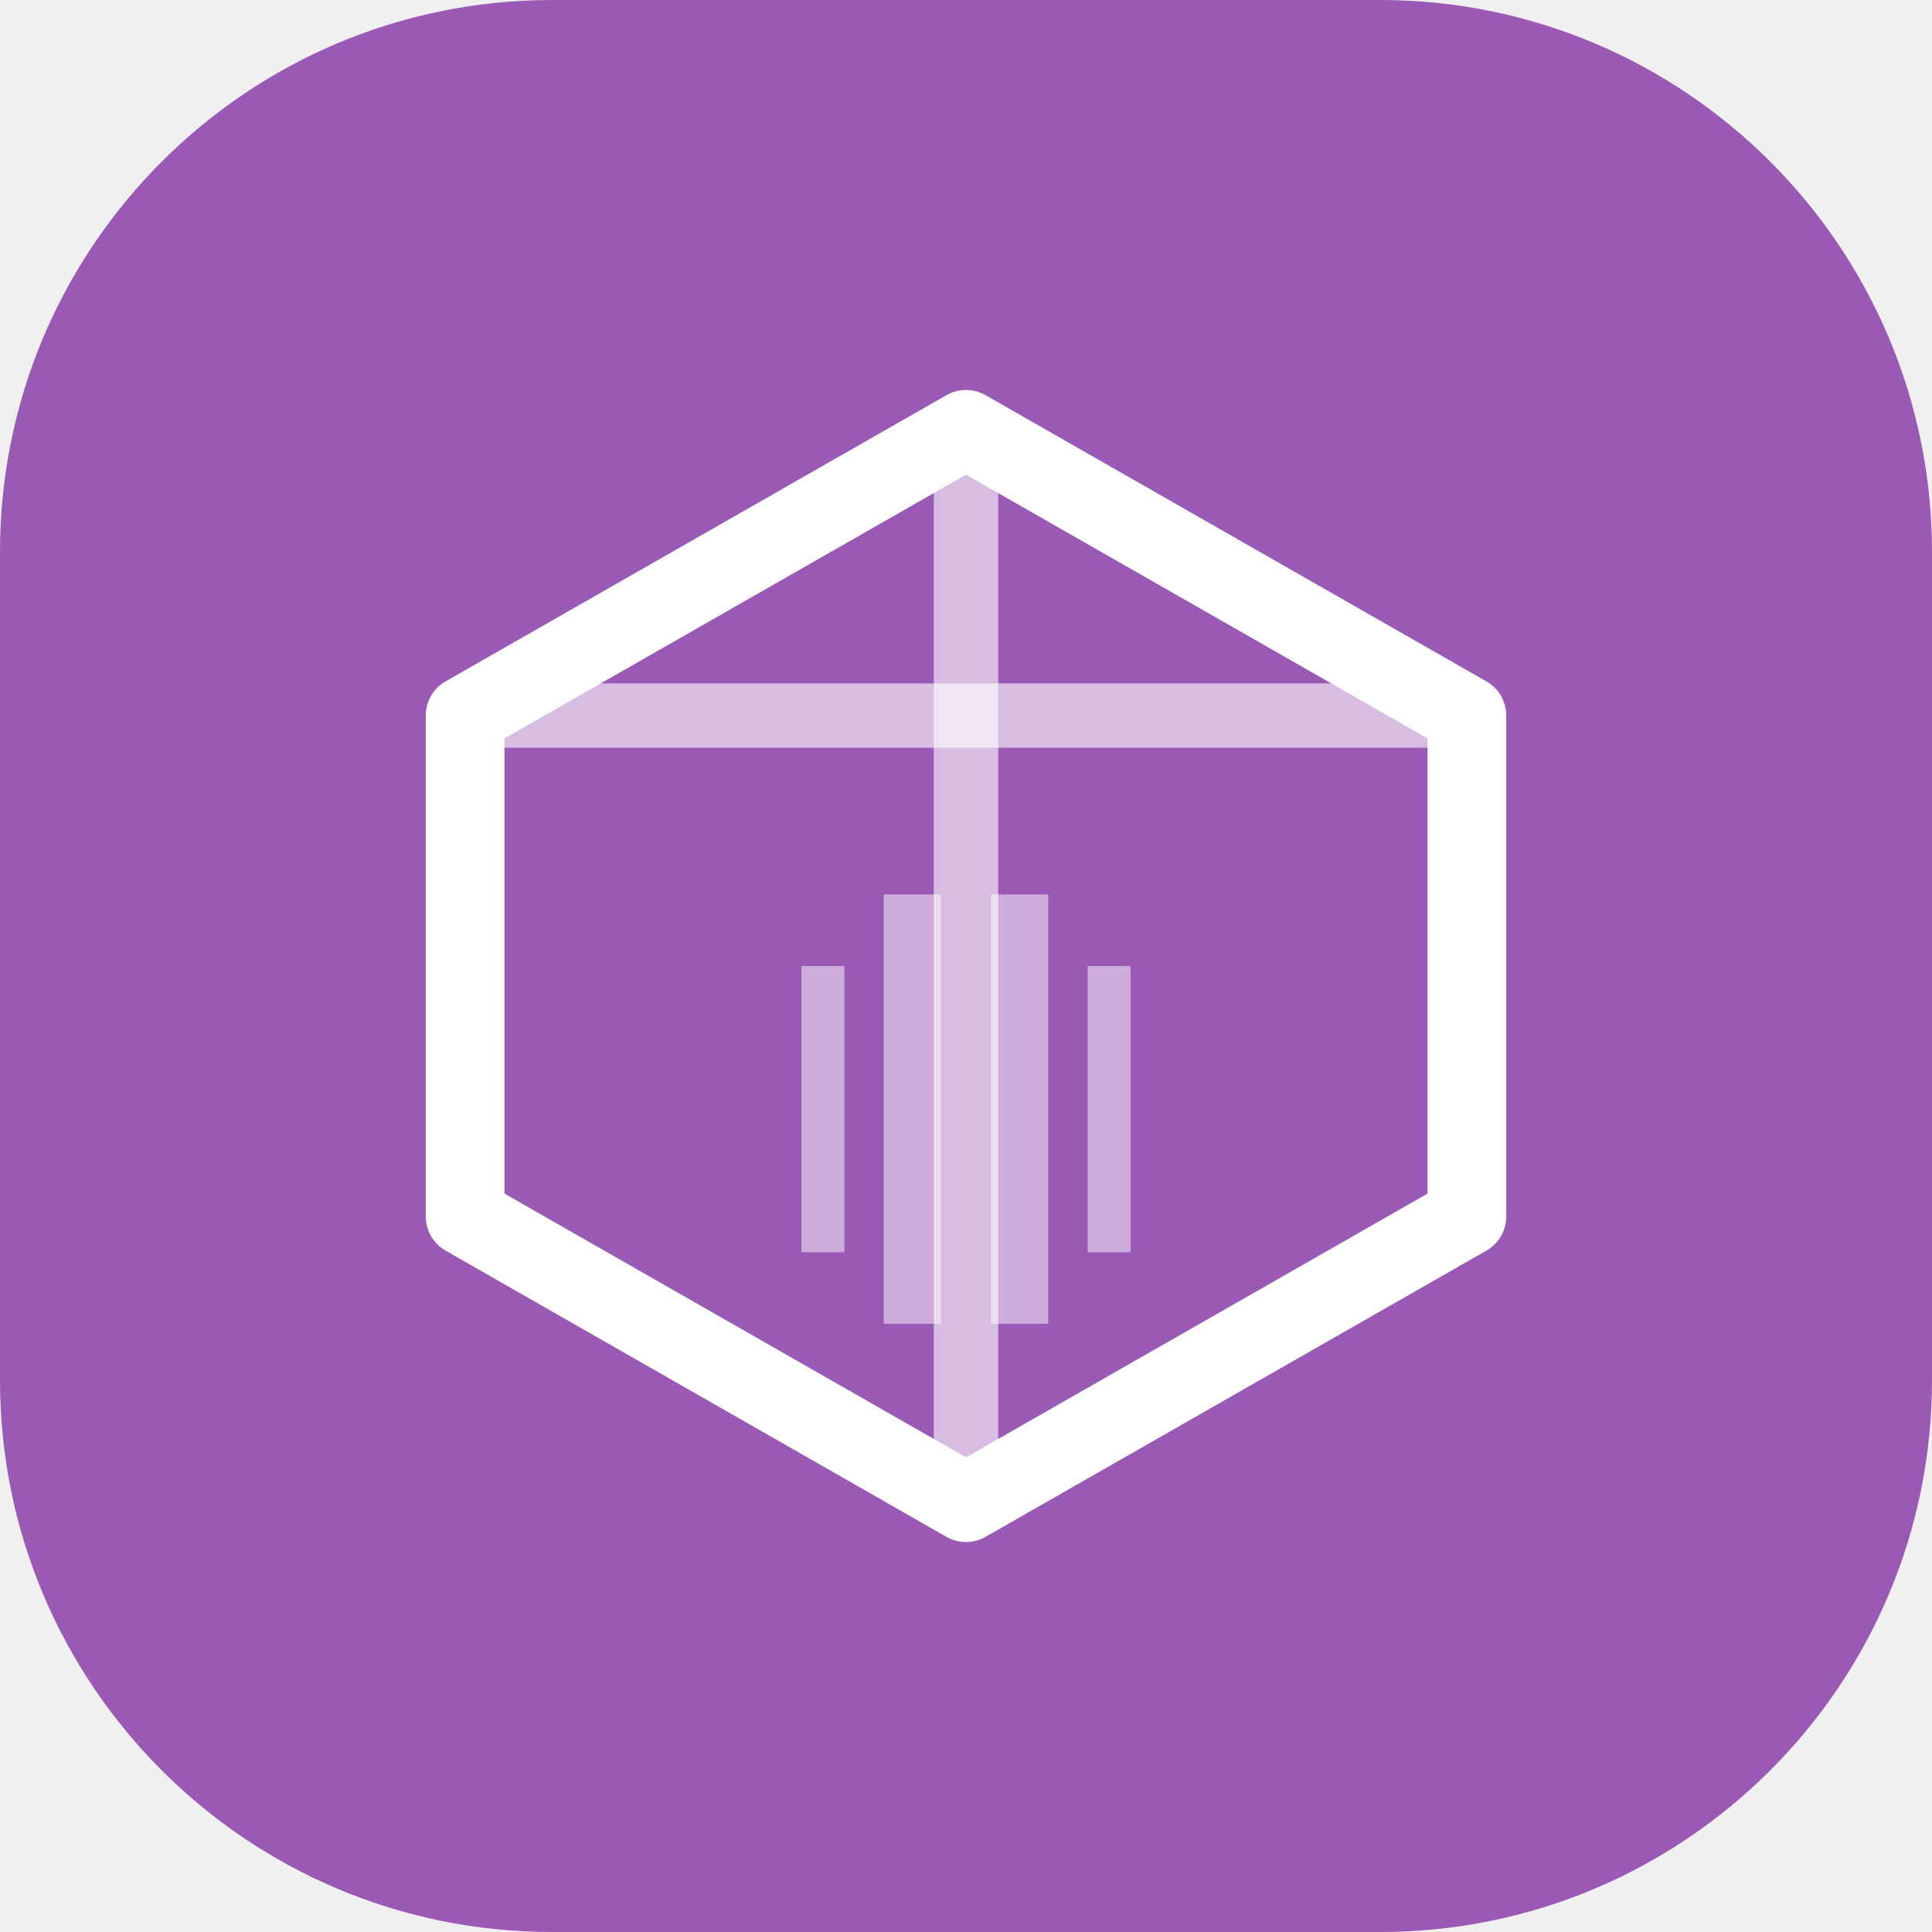
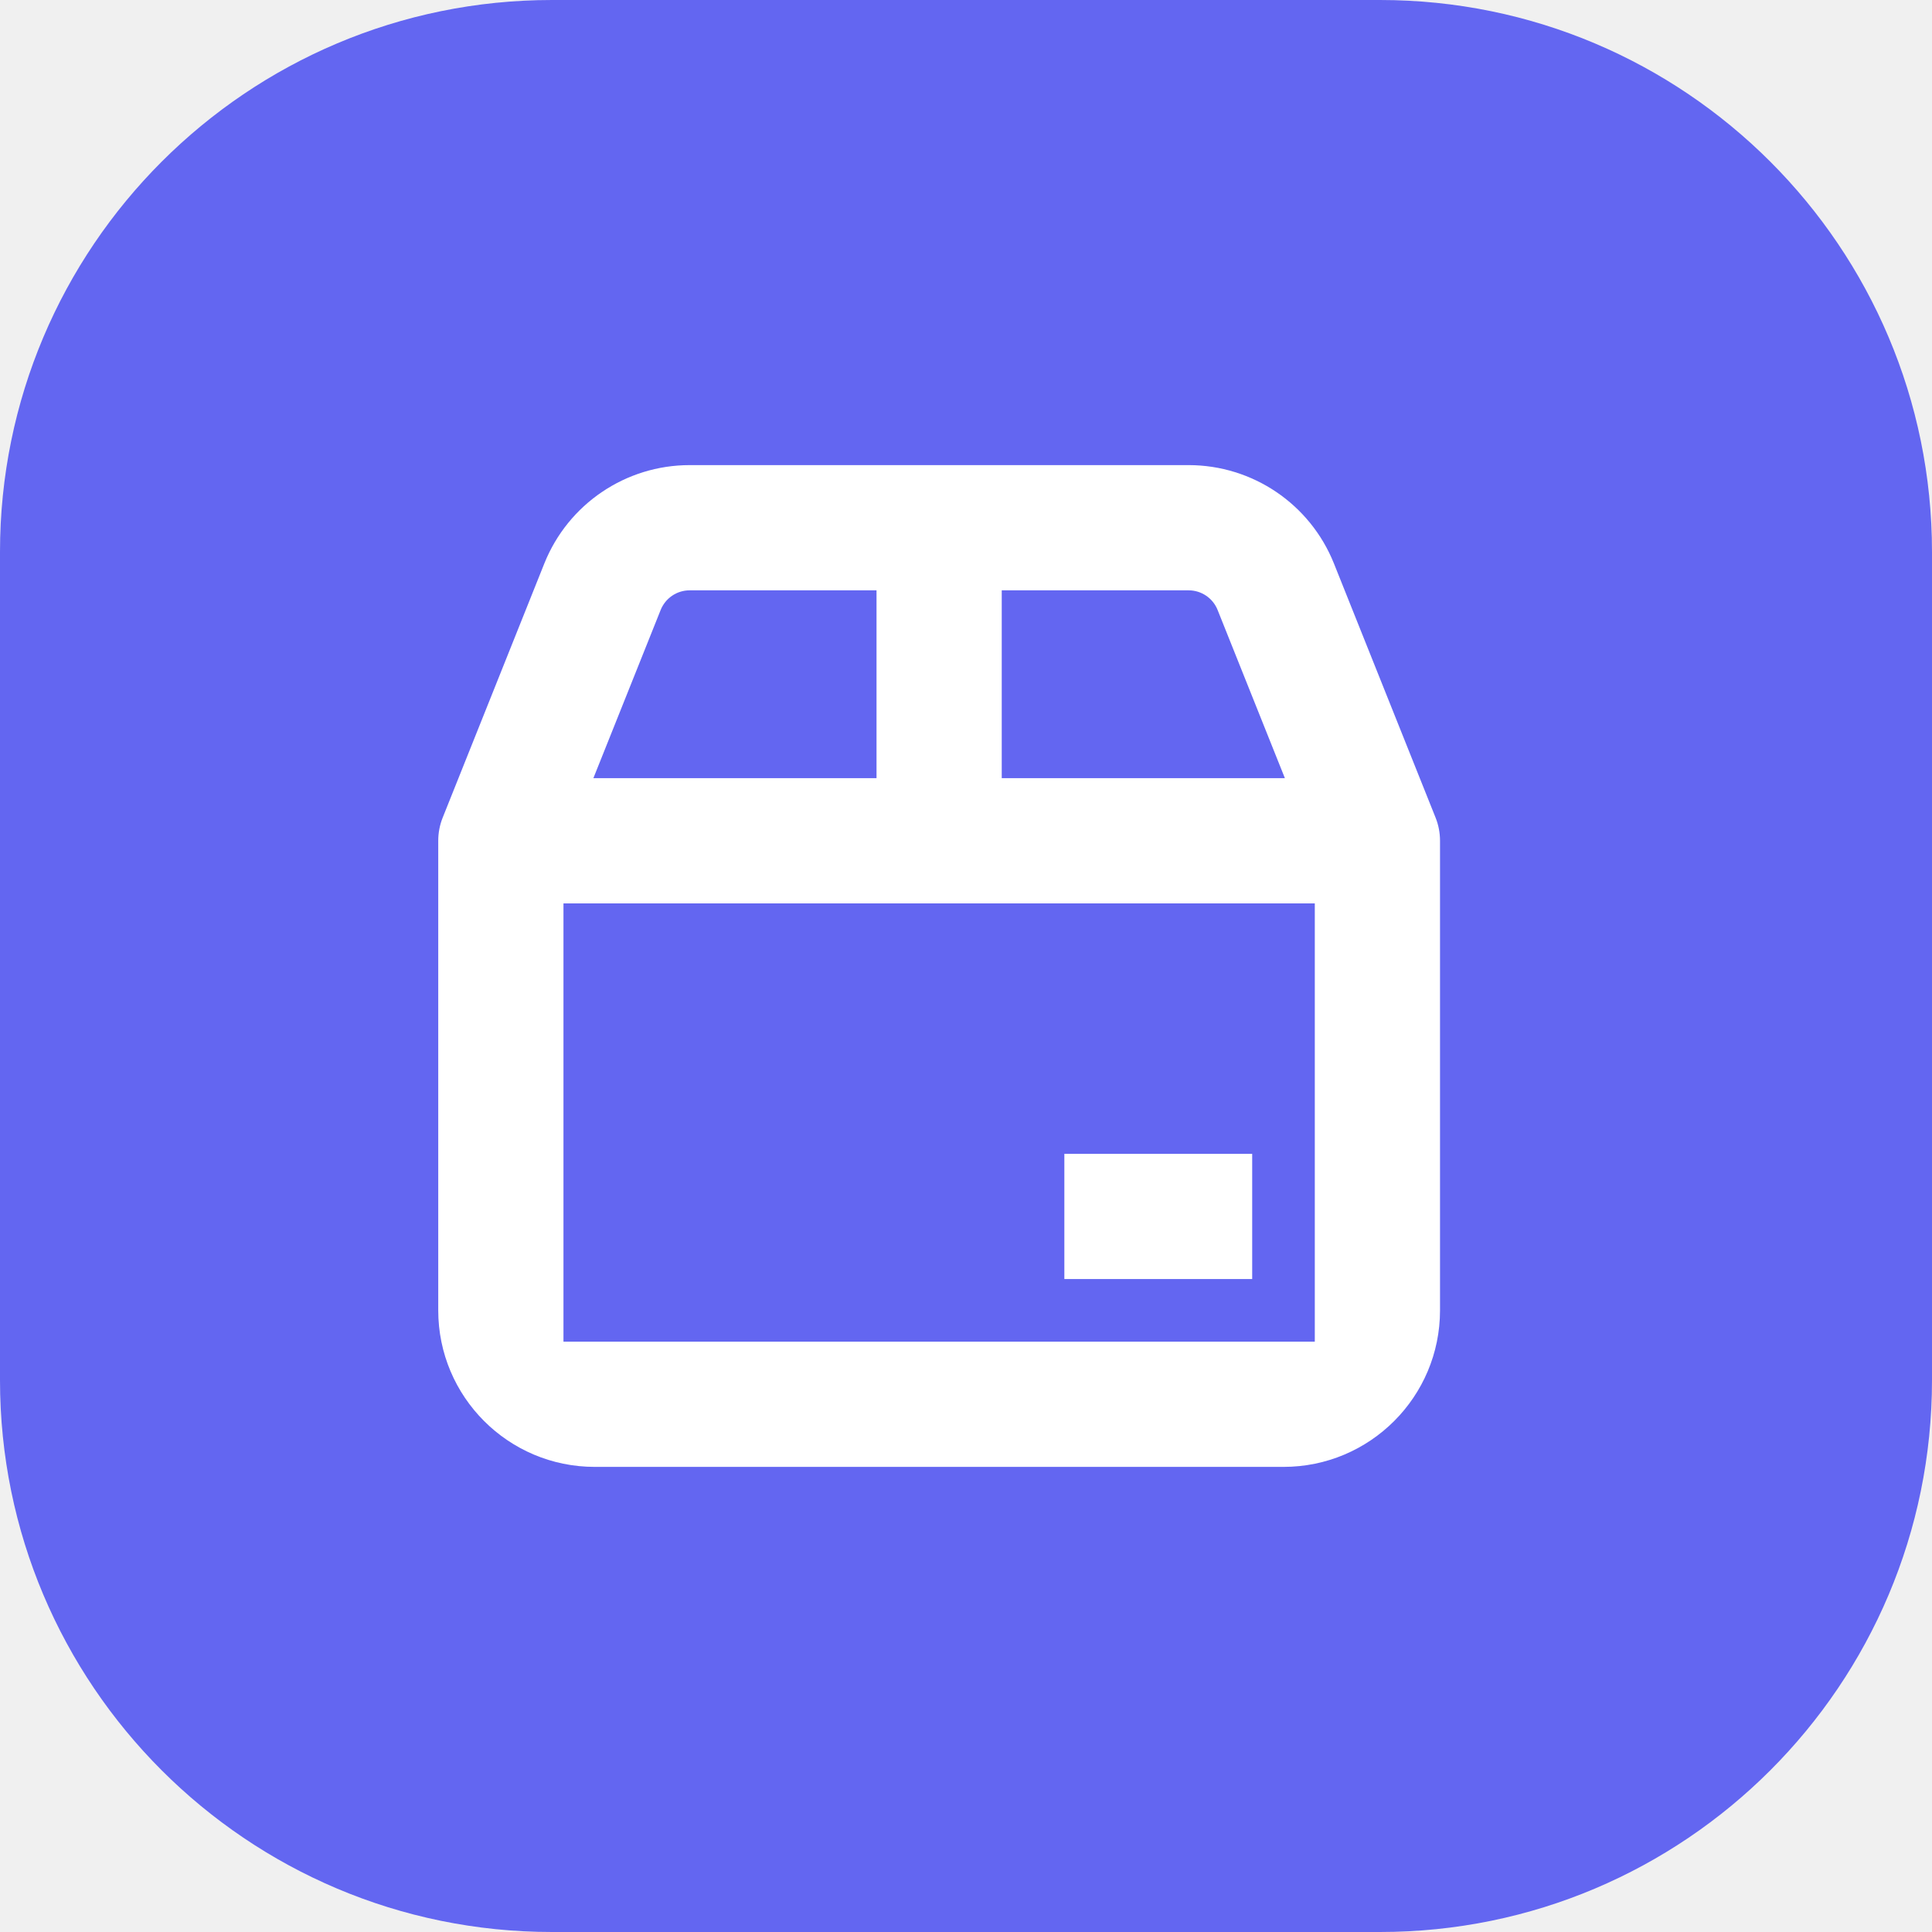
<svg xmlns="http://www.w3.org/2000/svg" width="54" height="54" viewBox="0 0 54 54" fill="none">
-   <path d="M38.571 0H15.429C6.908 0 0 6.908 0 15.429V38.571C0 47.092 6.908 54 15.429 54H38.571C47.092 54 54 47.092 54 38.571V15.429C54 6.908 47.092 0 38.571 0Z" fill="#9B59B6" />
-   <g transform="translate(27,27)">
-     <path d="M0,-15 L14,-7 L14,7 L0,15 L-14,7 L-14,-7 Z" fill="none" stroke="#fff" stroke-width="2.2" stroke-linejoin="round" />
-     <line x1="-14" y1="-7" x2="14" y2="-7" stroke="#fff" stroke-width="1.8" opacity="0.6" />
-     <line x1="0" y1="-15" x2="0" y2="15" stroke="#fff" stroke-width="1.8" opacity="0.6" />
-     <line x1="-4" y1="0" x2="-4" y2="8" stroke="#fff" stroke-width="1.2" opacity="0.5" />
-     <line x1="-1.5" y1="-2" x2="-1.5" y2="10" stroke="#fff" stroke-width="1.6" opacity="0.5" />
-     <line x1="1.5" y1="-2" x2="1.5" y2="10" stroke="#fff" stroke-width="1.6" opacity="0.5" />
-     <line x1="4" y1="0" x2="4" y2="8" stroke="#fff" stroke-width="1.2" opacity="0.5" />
-   </g>
+   <path d="M38.571 0H15.429C6.908 0 0 6.908 0 15.429V38.571C0 47.092 6.908 54 15.429 54H38.571C47.092 54 54 47.092 54 38.571V15.429C54 6.908 47.092 0 38.571 0Z" fill="#6366F1" />
+   <path d="M36.749 25.25H15.749V37.5C15.749 37.5 16.141 37.5 16.624 37.5H35.874C36.357 37.5 36.329 37.5 36.749 37.5V25.25ZM34.999 32.25V35.75H29.749V32.25H34.999ZM27.999 21.75H35.913L34.033 17.05C33.901 16.718 33.58 16.5 33.222 16.5H27.999V21.75ZM19.276 16.5C18.919 16.5 18.598 16.718 18.465 17.05L16.585 21.75H24.499V16.5H19.276ZM40.249 36.625C40.249 39.041 38.29 41 35.874 41H16.624C14.208 41 12.249 39.041 12.249 36.625V23.5C12.249 23.278 12.291 23.057 12.374 22.851L15.214 15.75C15.879 14.089 17.488 13 19.276 13H33.222C35.011 13 36.619 14.089 37.284 15.75L40.124 22.851C40.207 23.057 40.249 23.278 40.249 23.5V36.625Z" fill="white" />
</svg>
